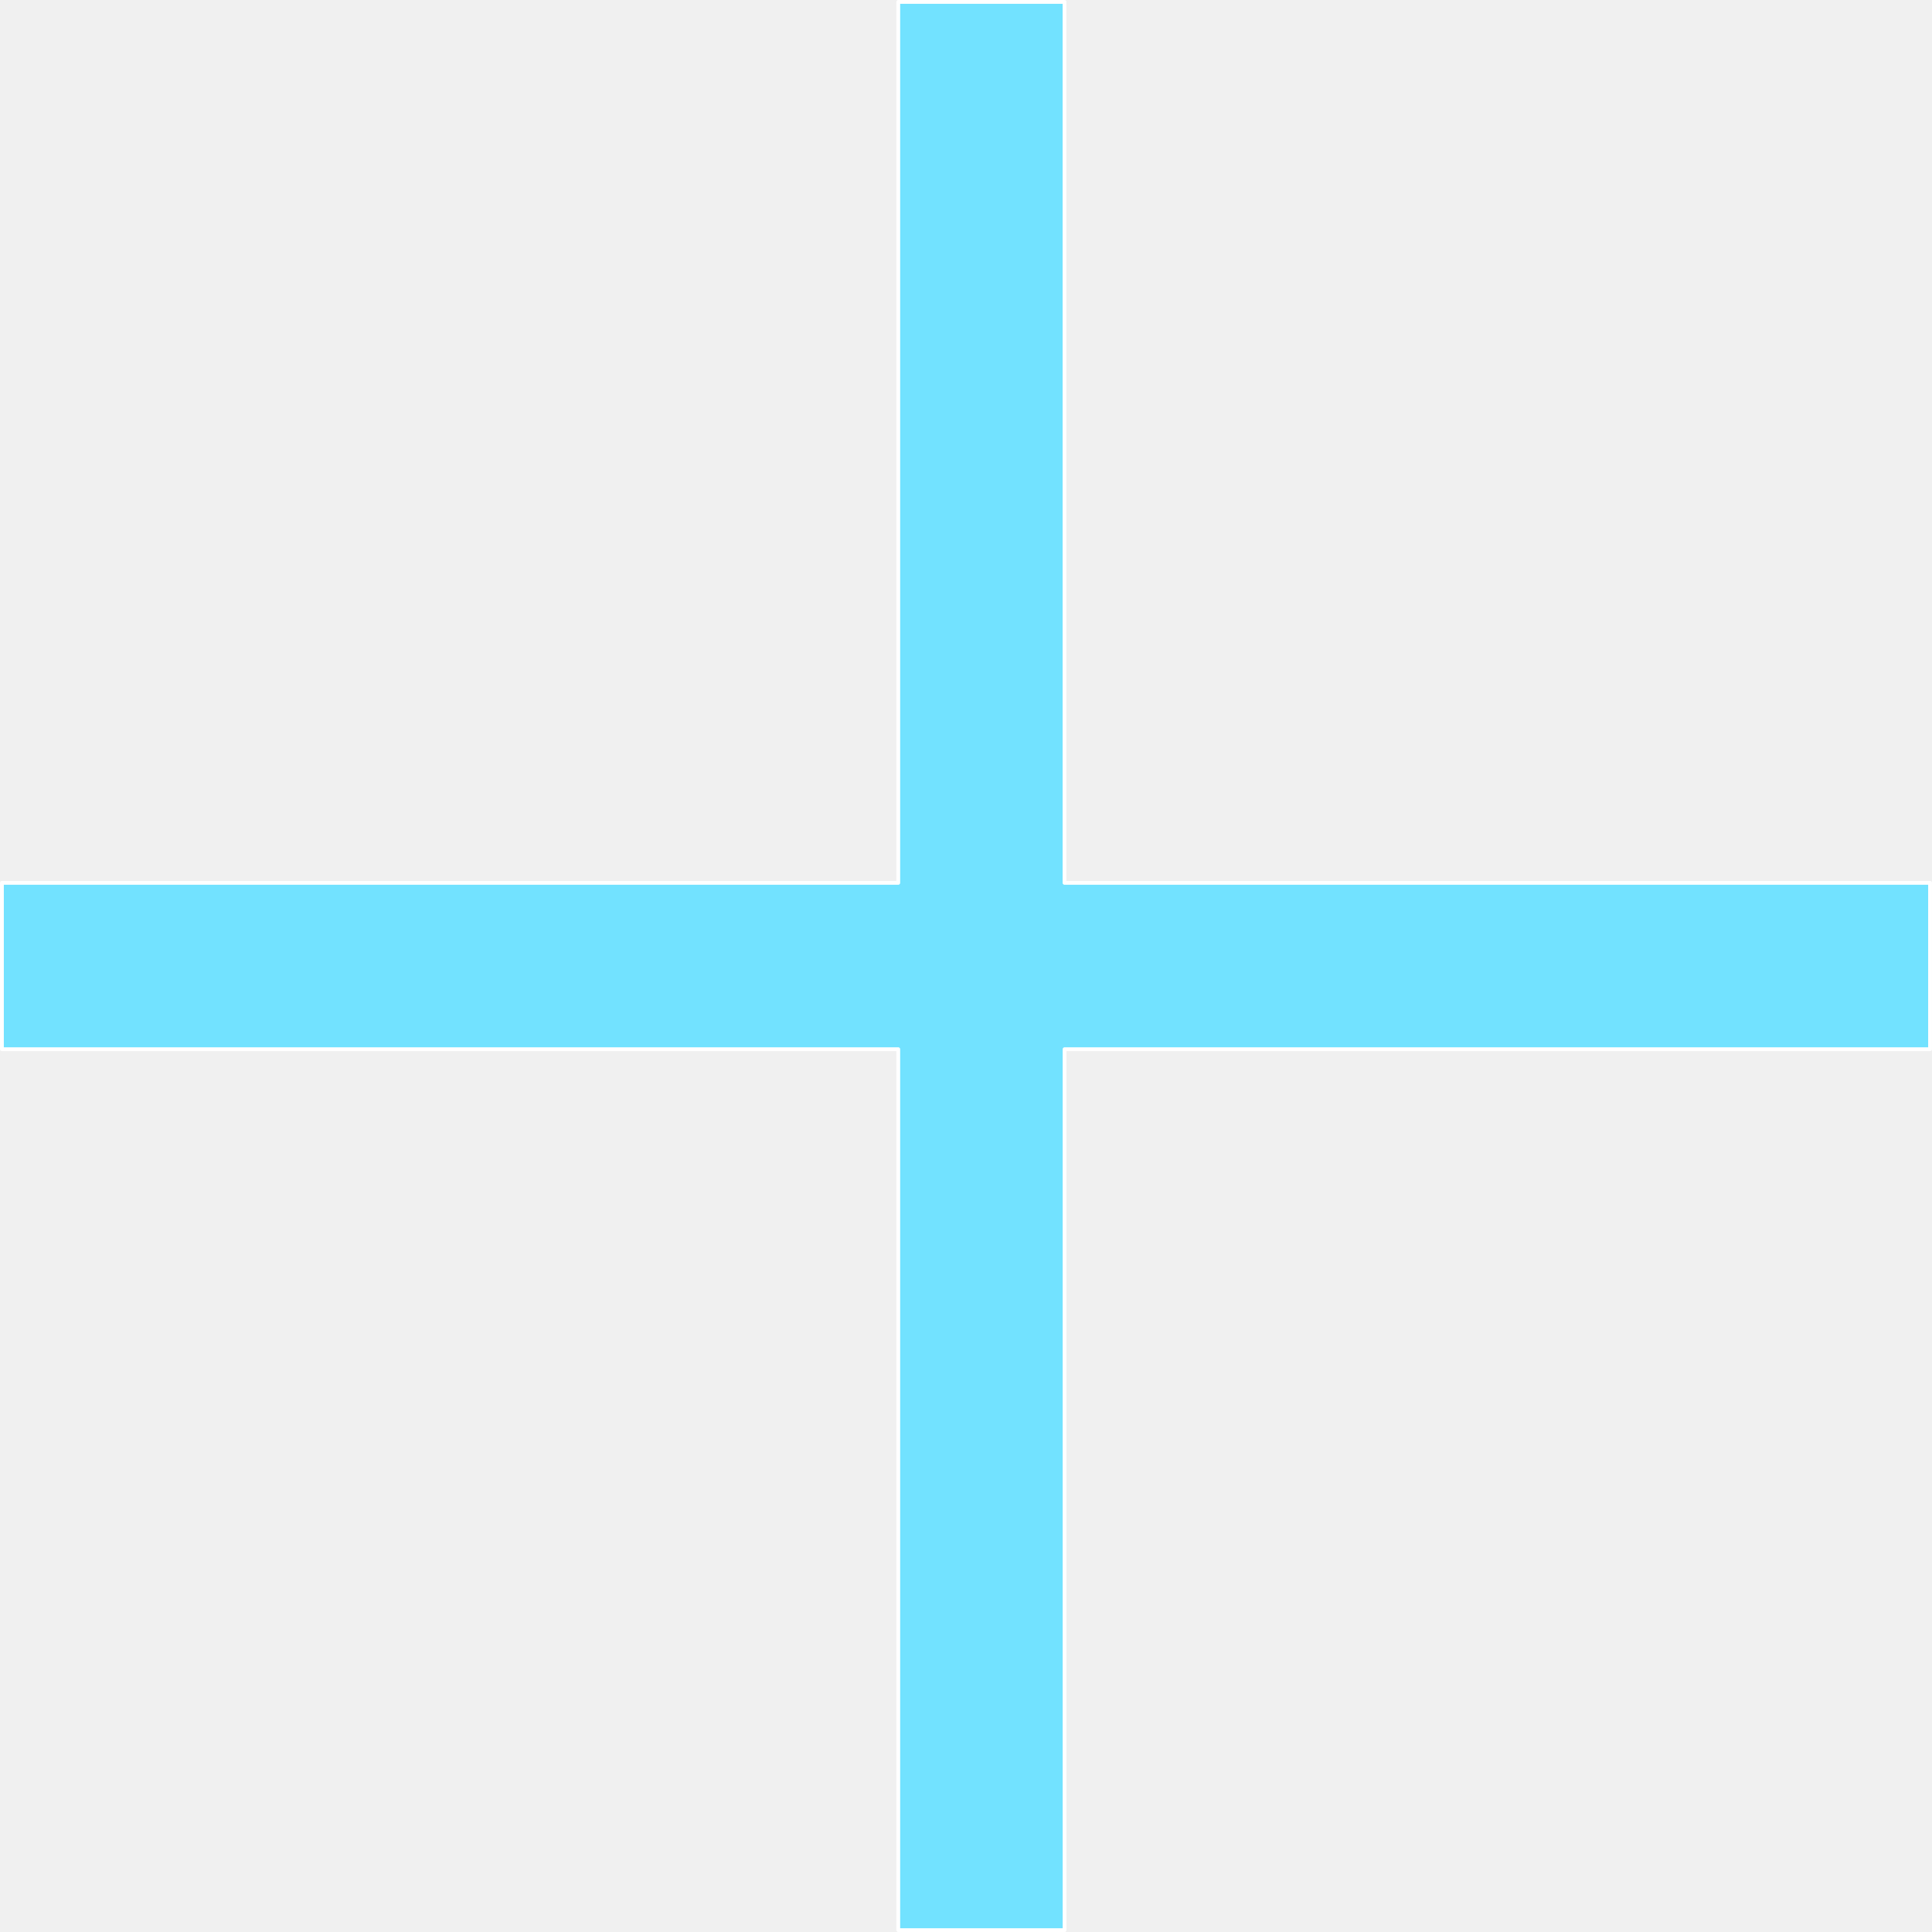
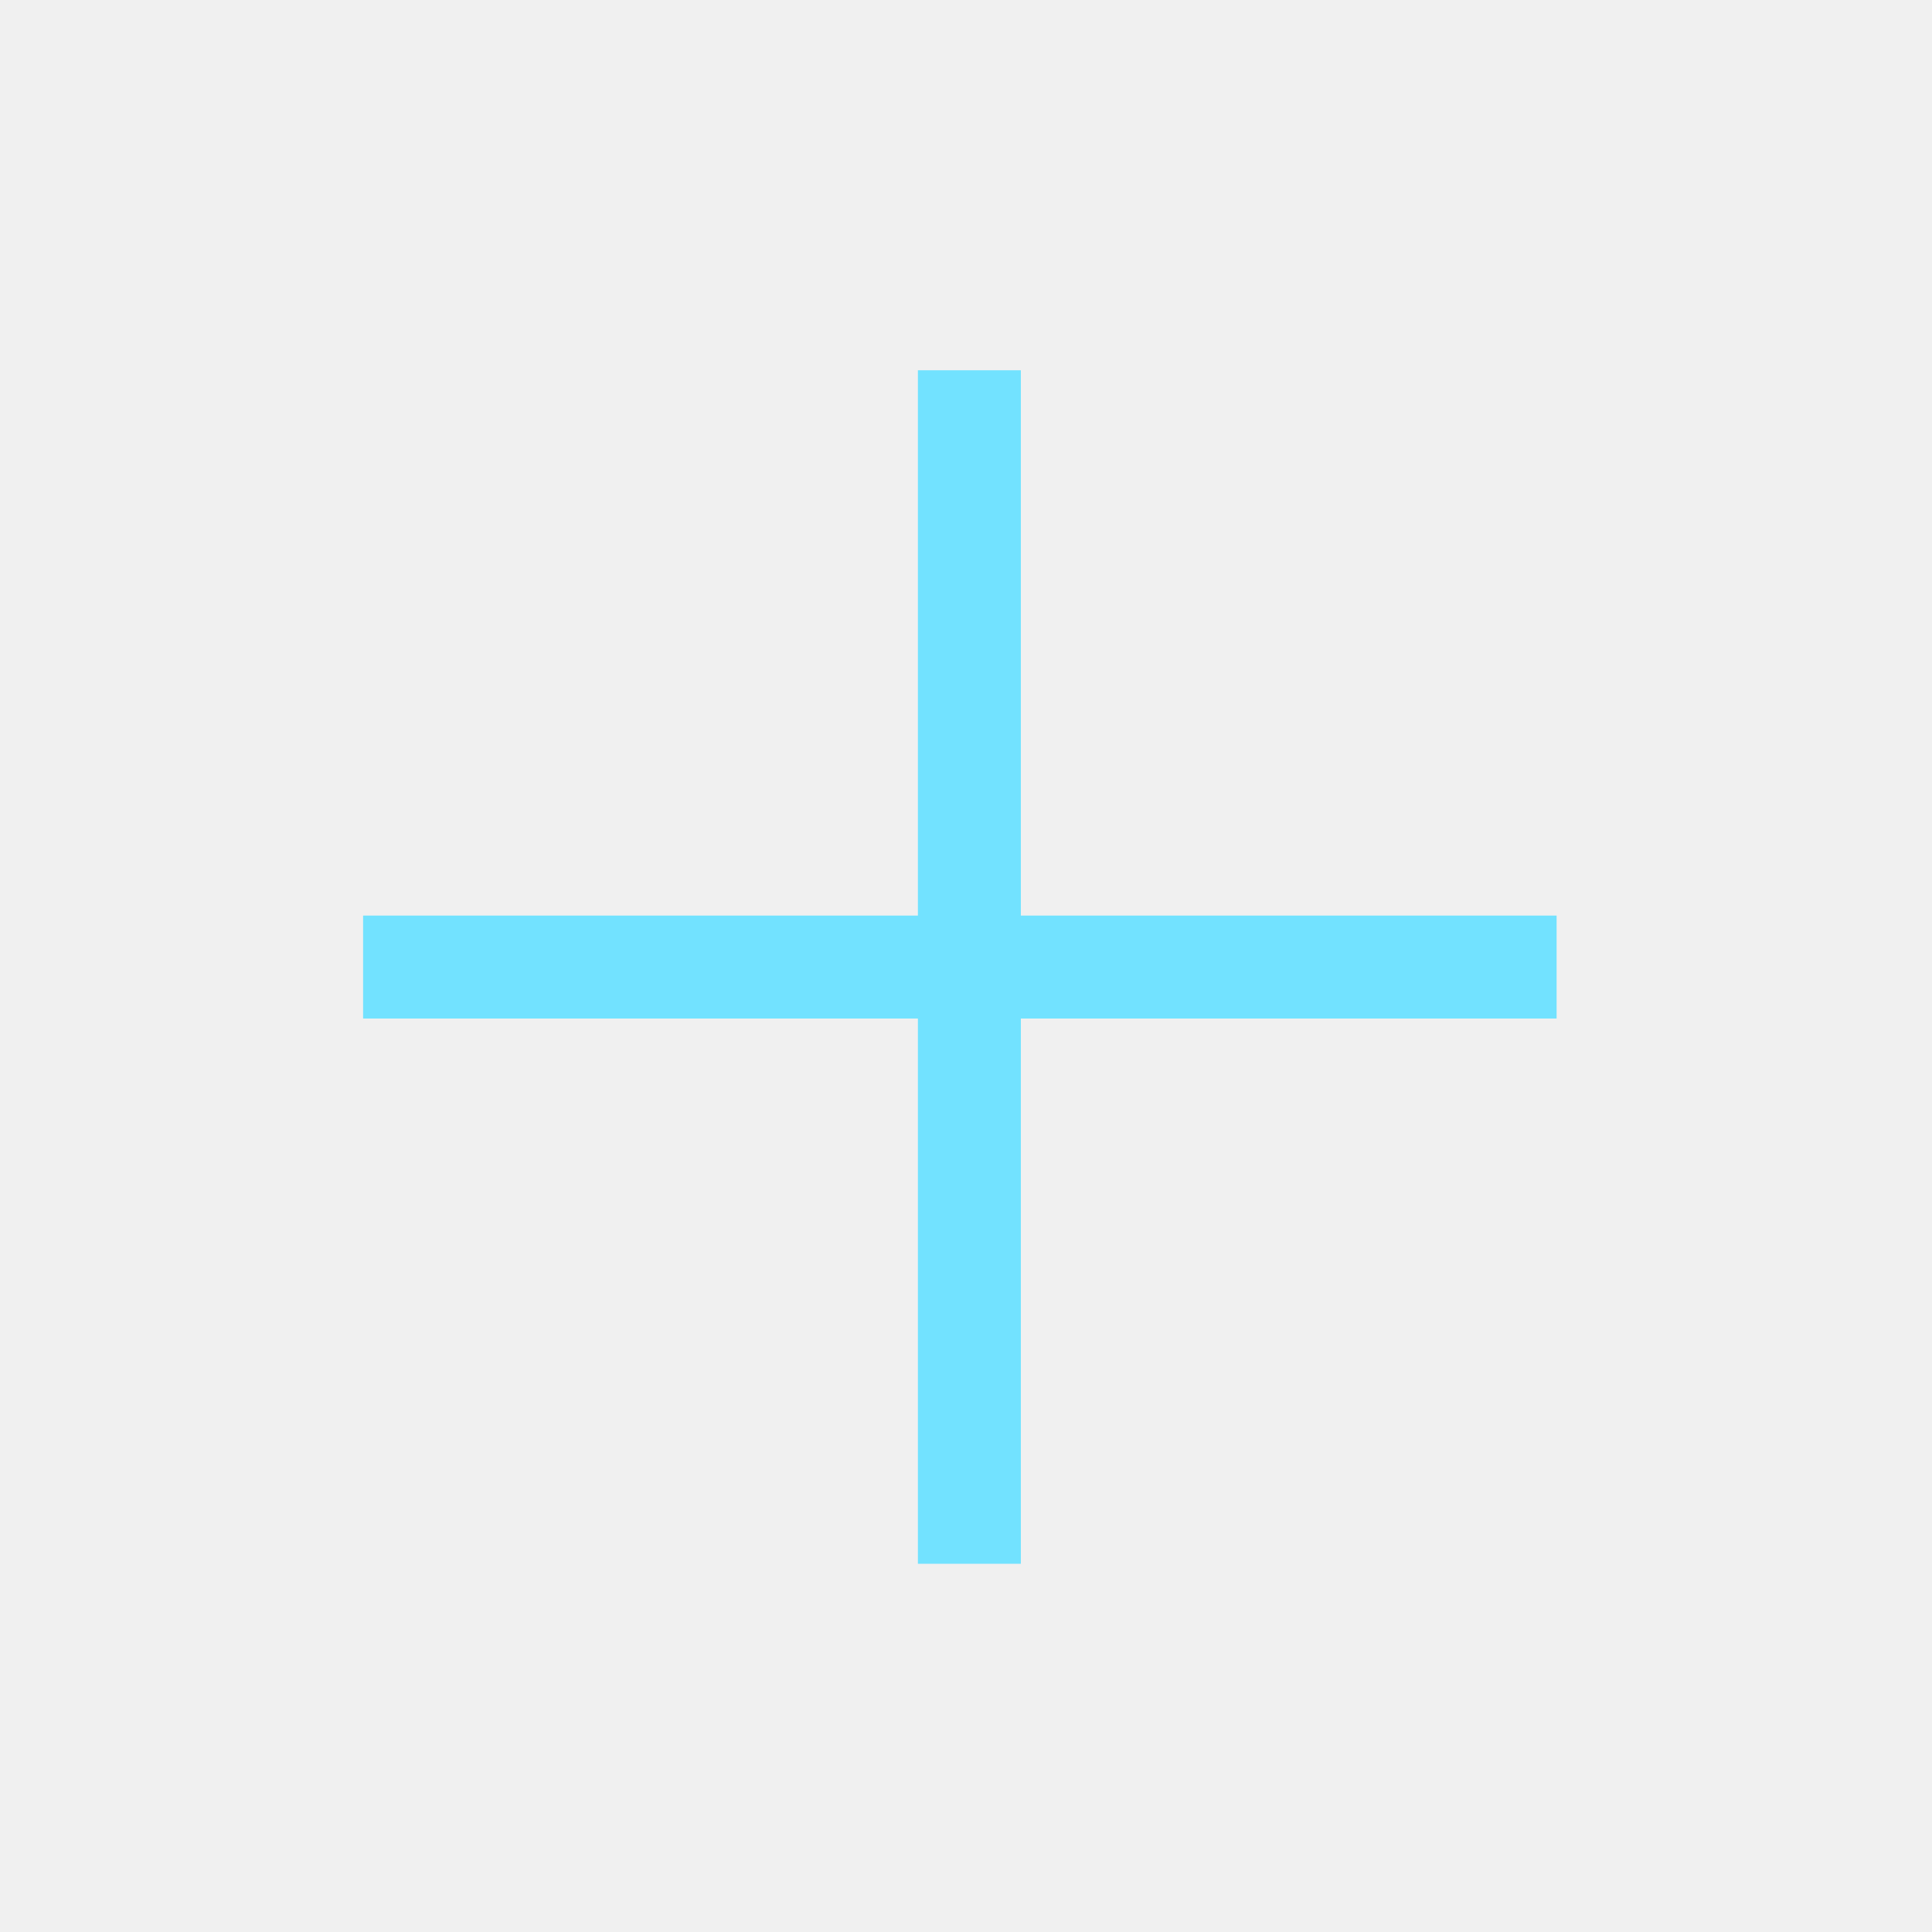
- <svg xmlns="http://www.w3.org/2000/svg" width="35mm" height="35mm" viewBox="0 0 35 35" version="1.1" id="svg8">
+ <svg xmlns="http://www.w3.org/2000/svg" width="34.998mm" height="34.998mm" viewBox="0 0 34.998 34.998" version="1.1" id="svg8">
  <defs id="defs2" />
-   <g id="layer1" transform="translate(-12.04411,-10.55107)">
-     <path id="rect839" style="fill:#72e2ff;fill-opacity:1;stroke:#ffffff;stroke-width:0.069;stroke-linejoin:round;stroke-miterlimit:4;stroke-dasharray:none" d="M 28.317,10.586 V 26.545 H 12.079 v 3.013 h 16.238 v 15.959 h 3.013 V 29.558 H 47.009 V 26.545 H 31.329 V 10.586 Z" />
+   <g id="layer1" transform="translate(-8.87944,-7.386405)">
+     <rect style="opacity:1;fill:none;fill-opacity:1;stroke:none;stroke-width:0.069;stroke-linejoin:round;stroke-miterlimit:4;stroke-dasharray:none;stroke-dashoffset:0;stroke-opacity:1" id="rect1374" width="35.152" height="34.963" x="8.69" y="7.422" />
+     <path id="rect839" style="fill:#72e2ff;fill-opacity:1;stroke:none;stroke-width:0.043;stroke-linejoin:round" d="m 25.507,14.094 v 9.878 H 15.457 v 1.865 h 10.05 v 9.877 h 1.865 v -9.877 h 9.705 v -1.865 h -9.705 v -9.878 z" />
  </g>
</svg>
